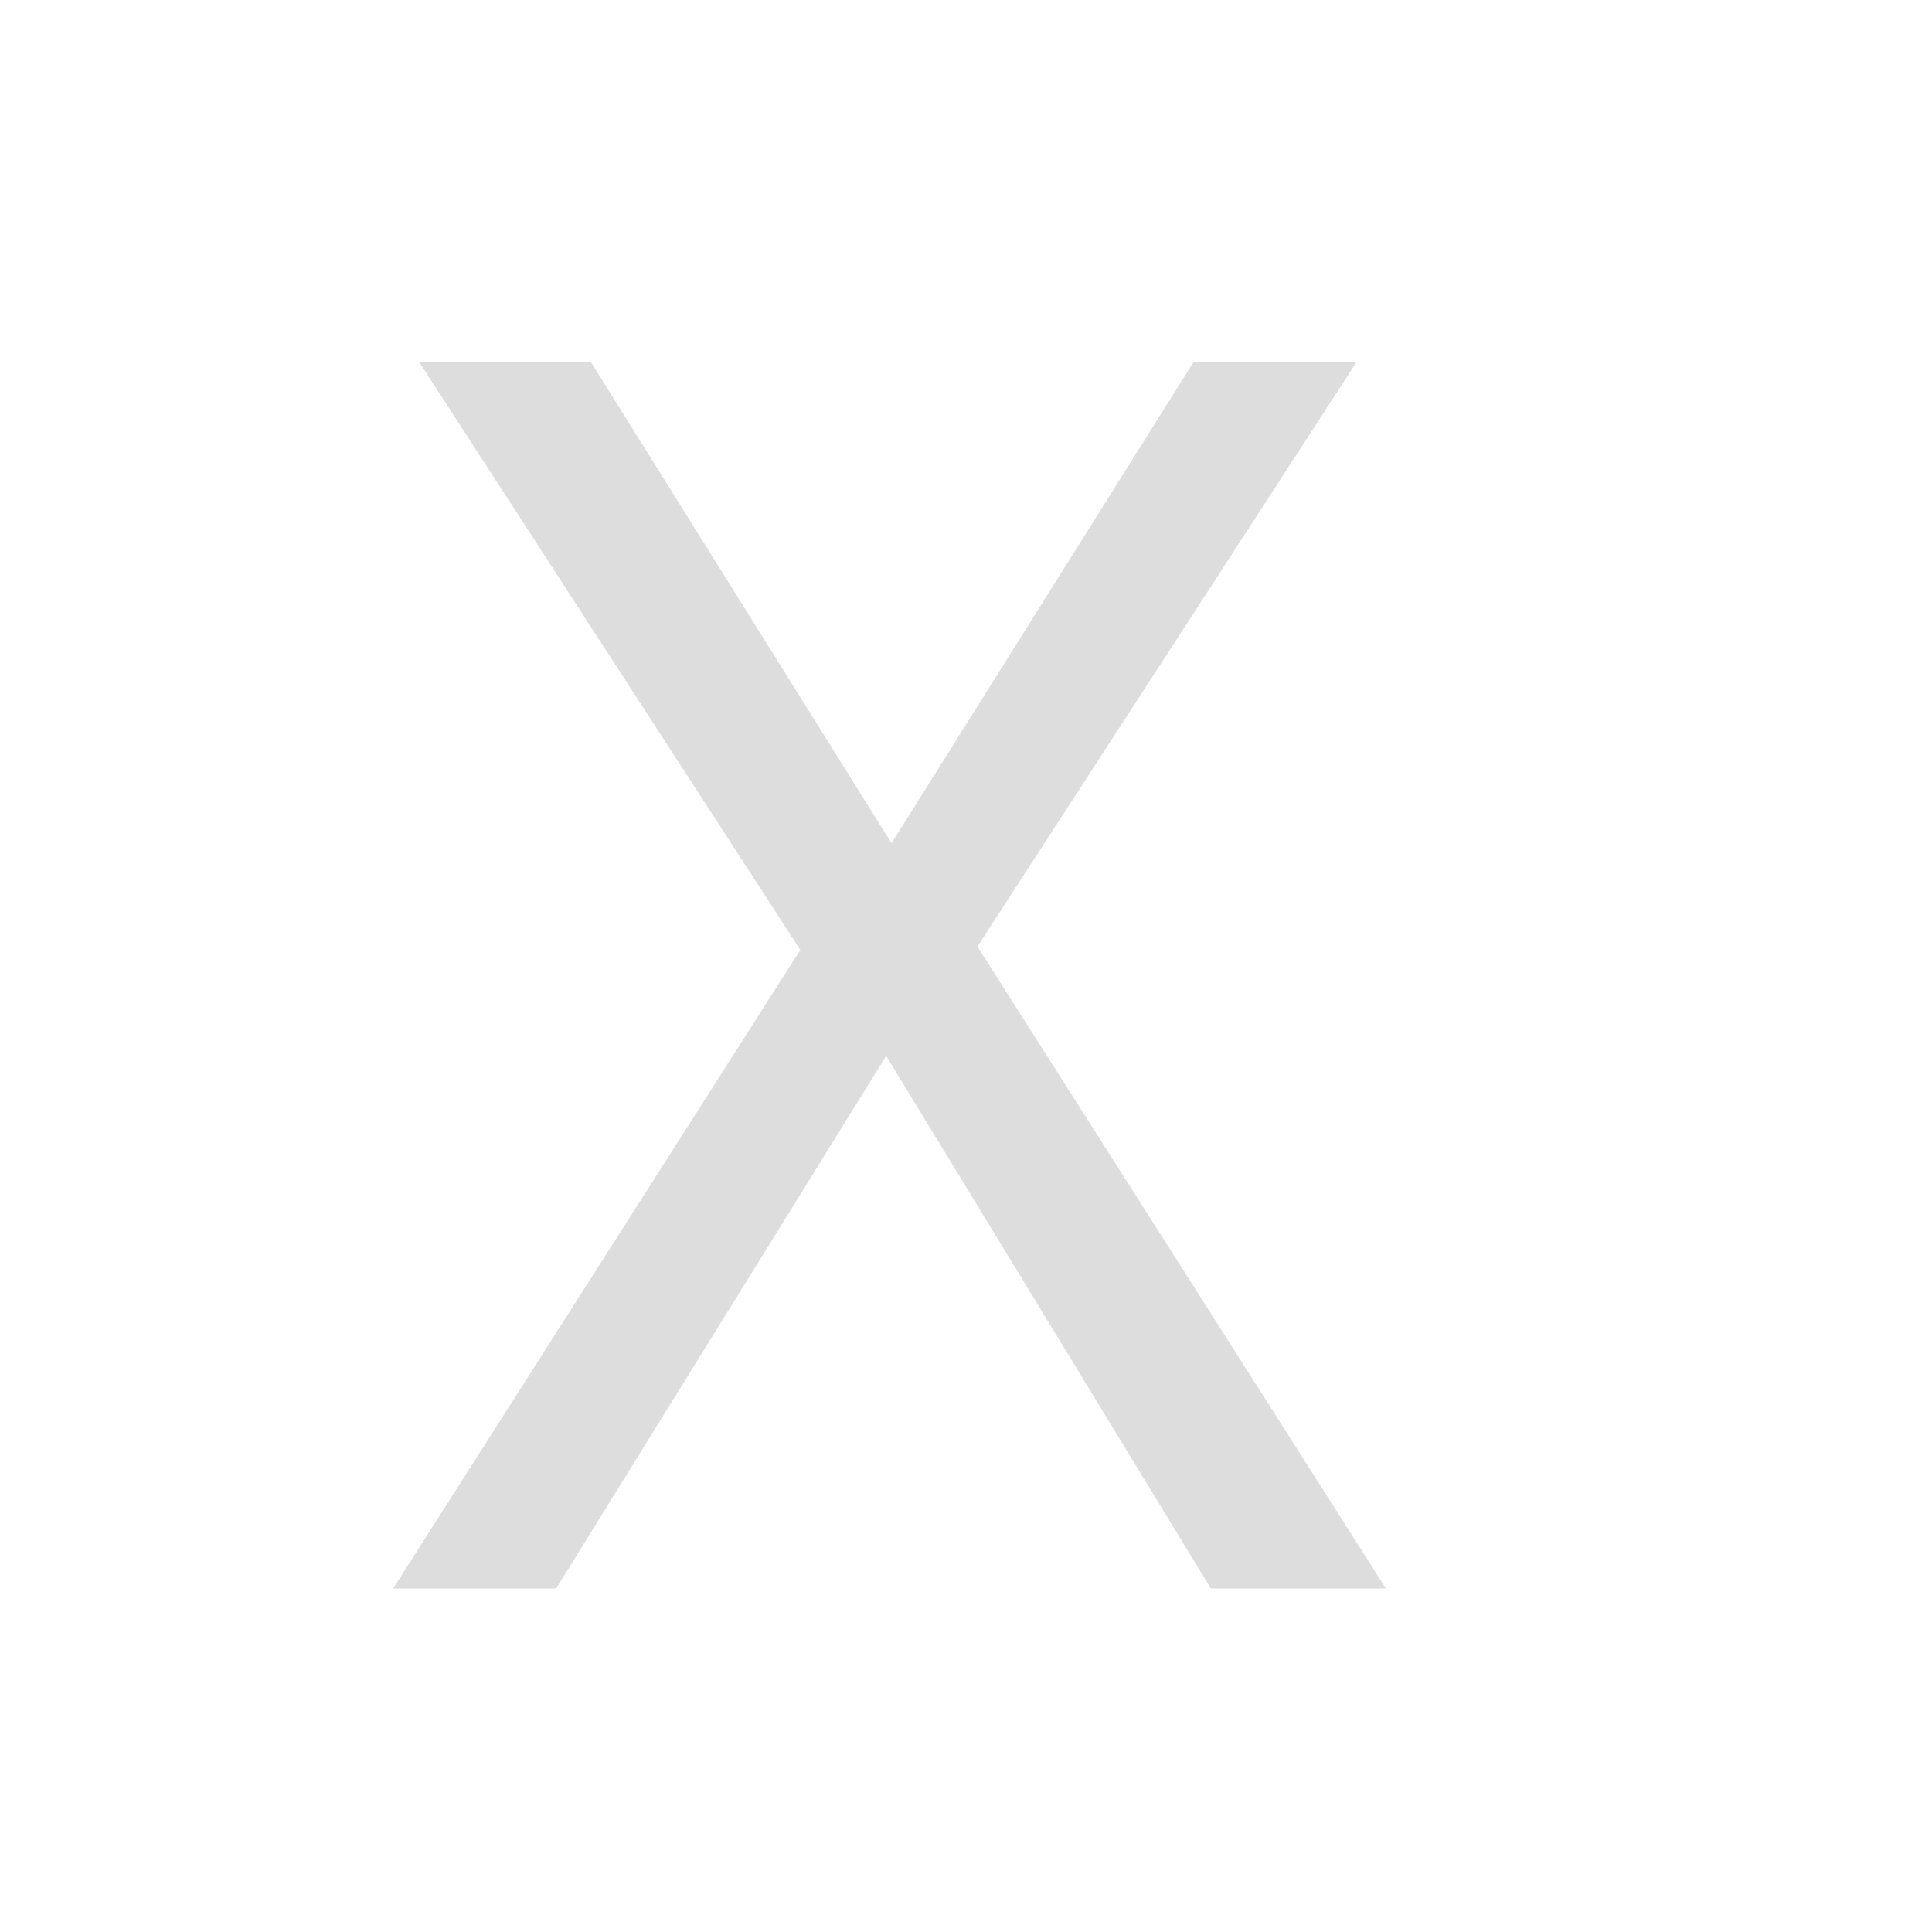
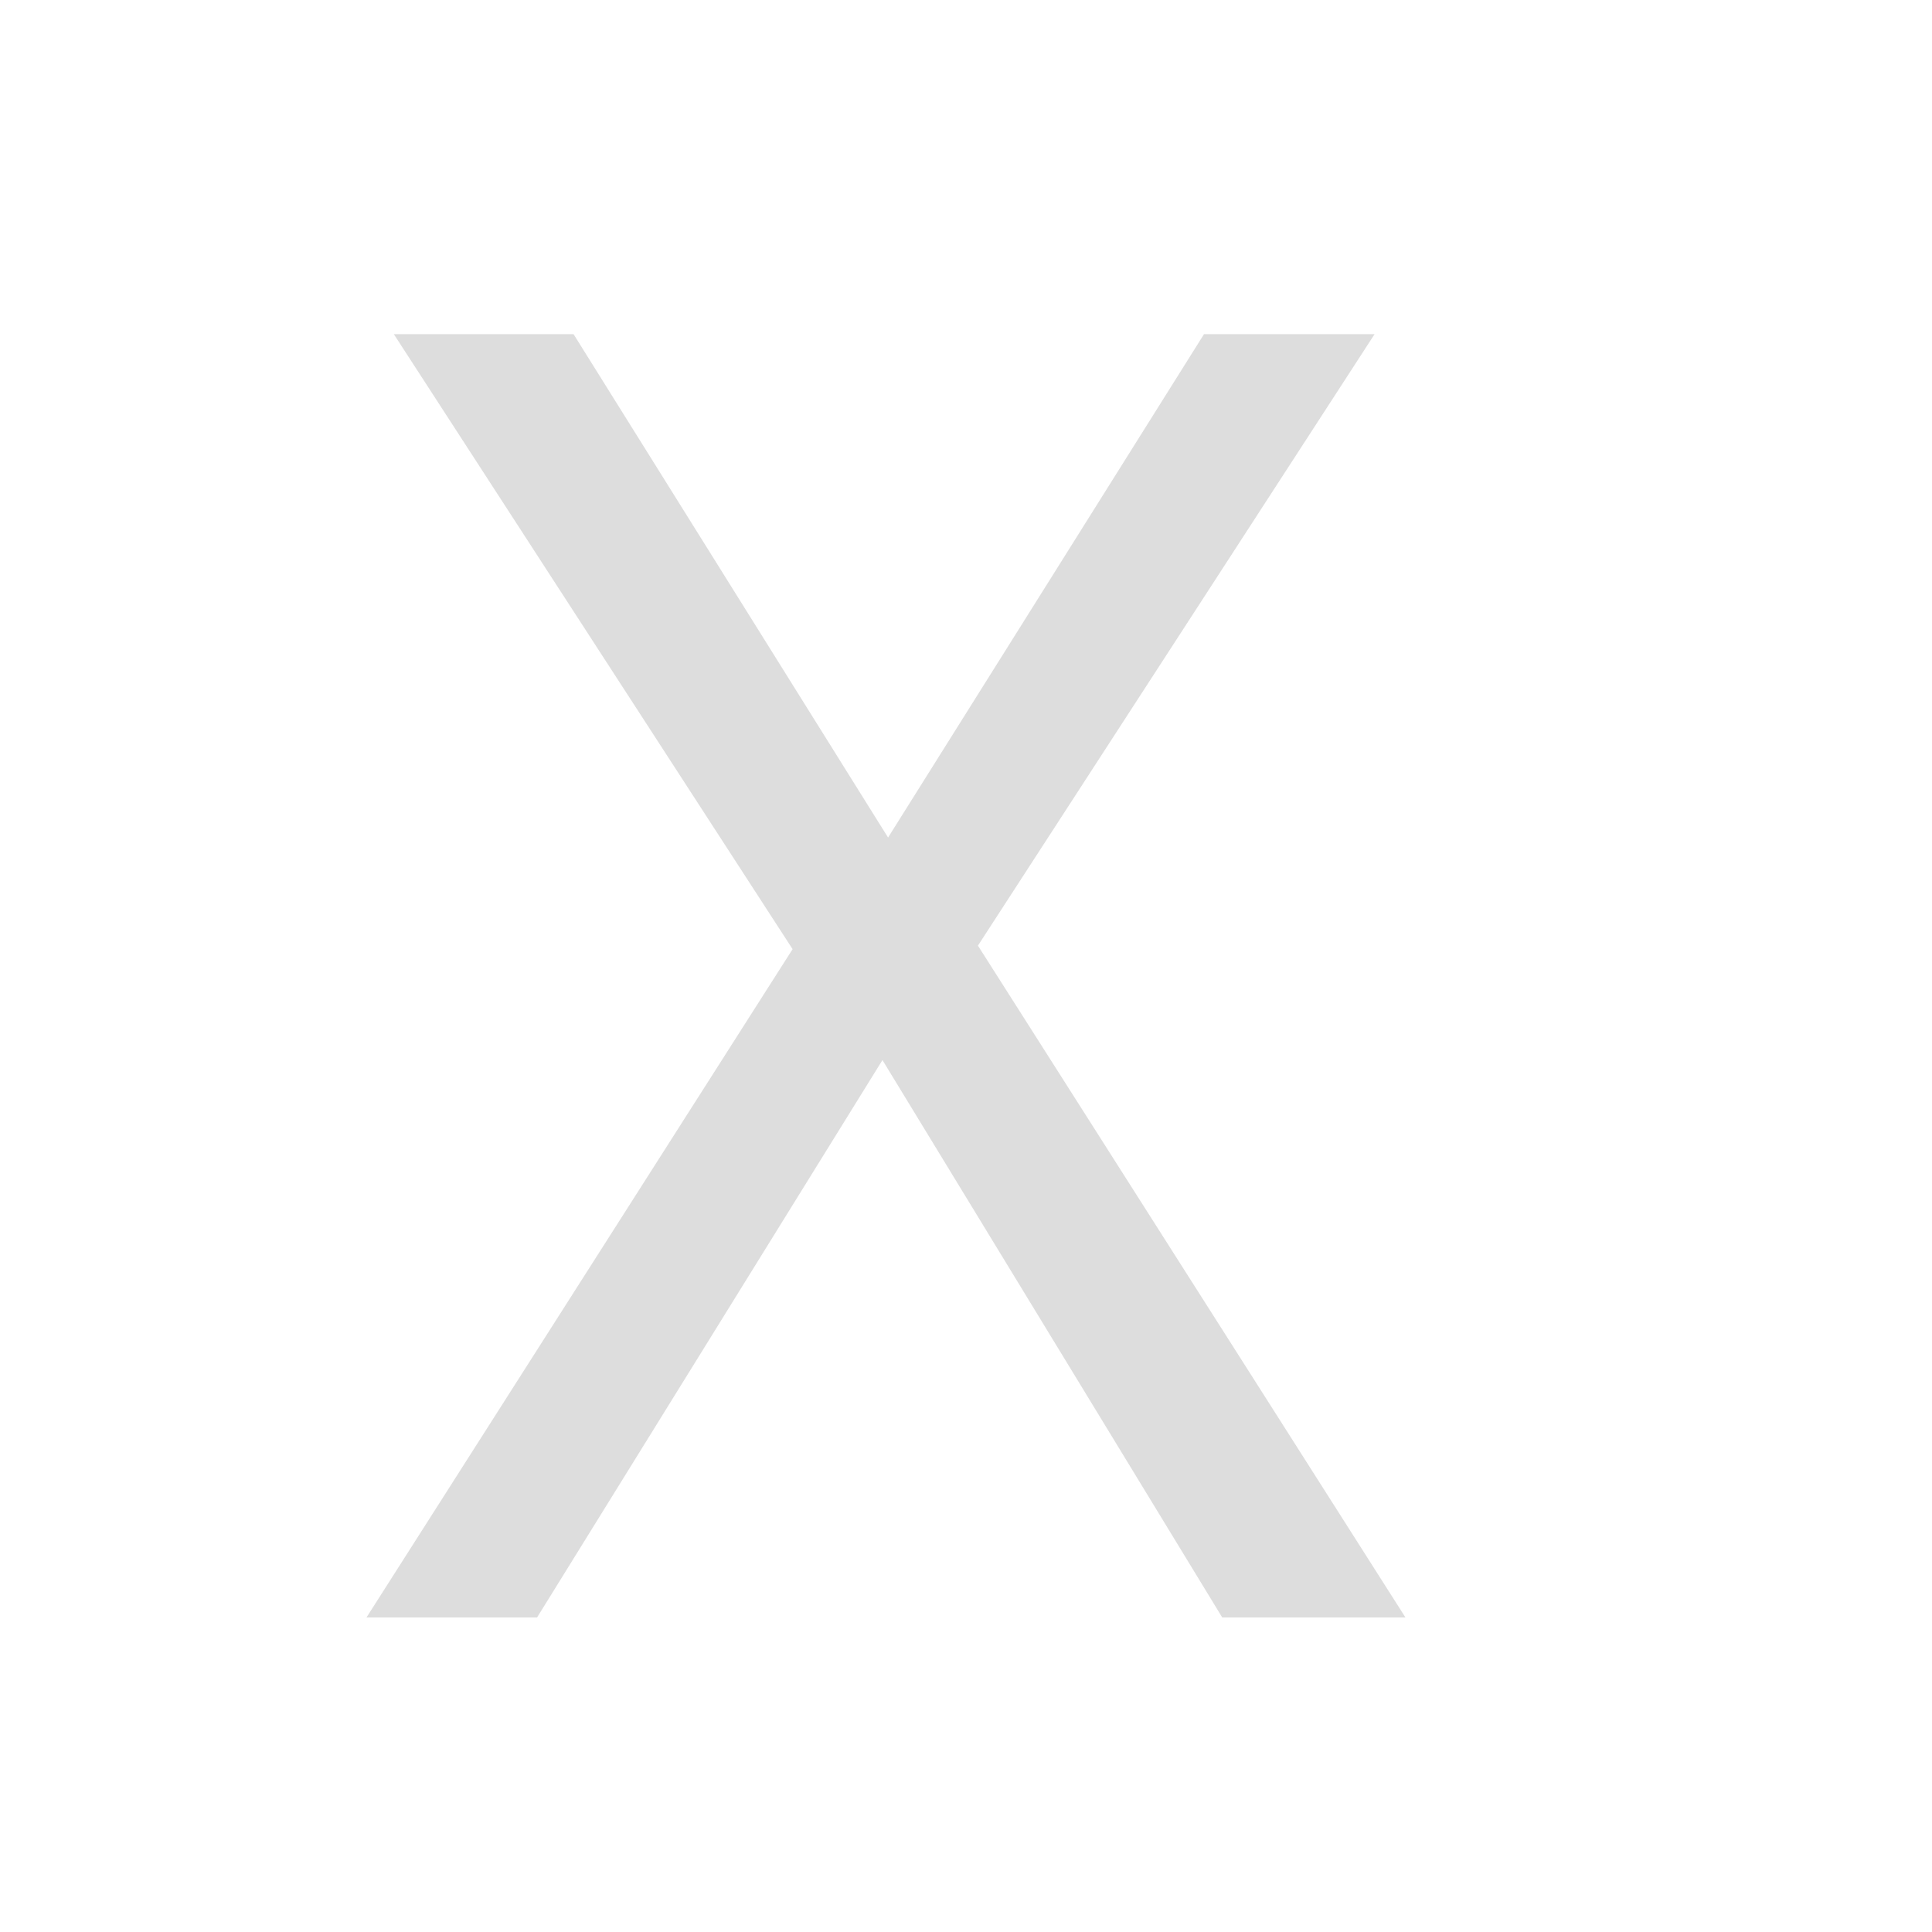
- <svg xmlns="http://www.w3.org/2000/svg" version="1.1" height="45" width="45">
+ <svg xmlns="http://www.w3.org/2000/svg" version="1.1" height="43" width="43">
  <g id="layer1">
    <text id="text5640" y="0" x="0" style="font-style:normal;font-weight:normal;font-size:40px;line-height:125%;font-family:sans-serif;letter-spacing:0px;word-spacing:0px;fill:#dddddd;fill-opacity:1;stroke:none;stroke-width:1px;stroke-linecap:butt;stroke-linejoin:miter;stroke-opacity:1" xml:space="preserve">
-       <tspan y="37" x="9" id="tspan5642">X</tspan>
+       <tspan y="36" x="8" id="tspan5642">X</tspan>
    </text>
  </g>
</svg>
